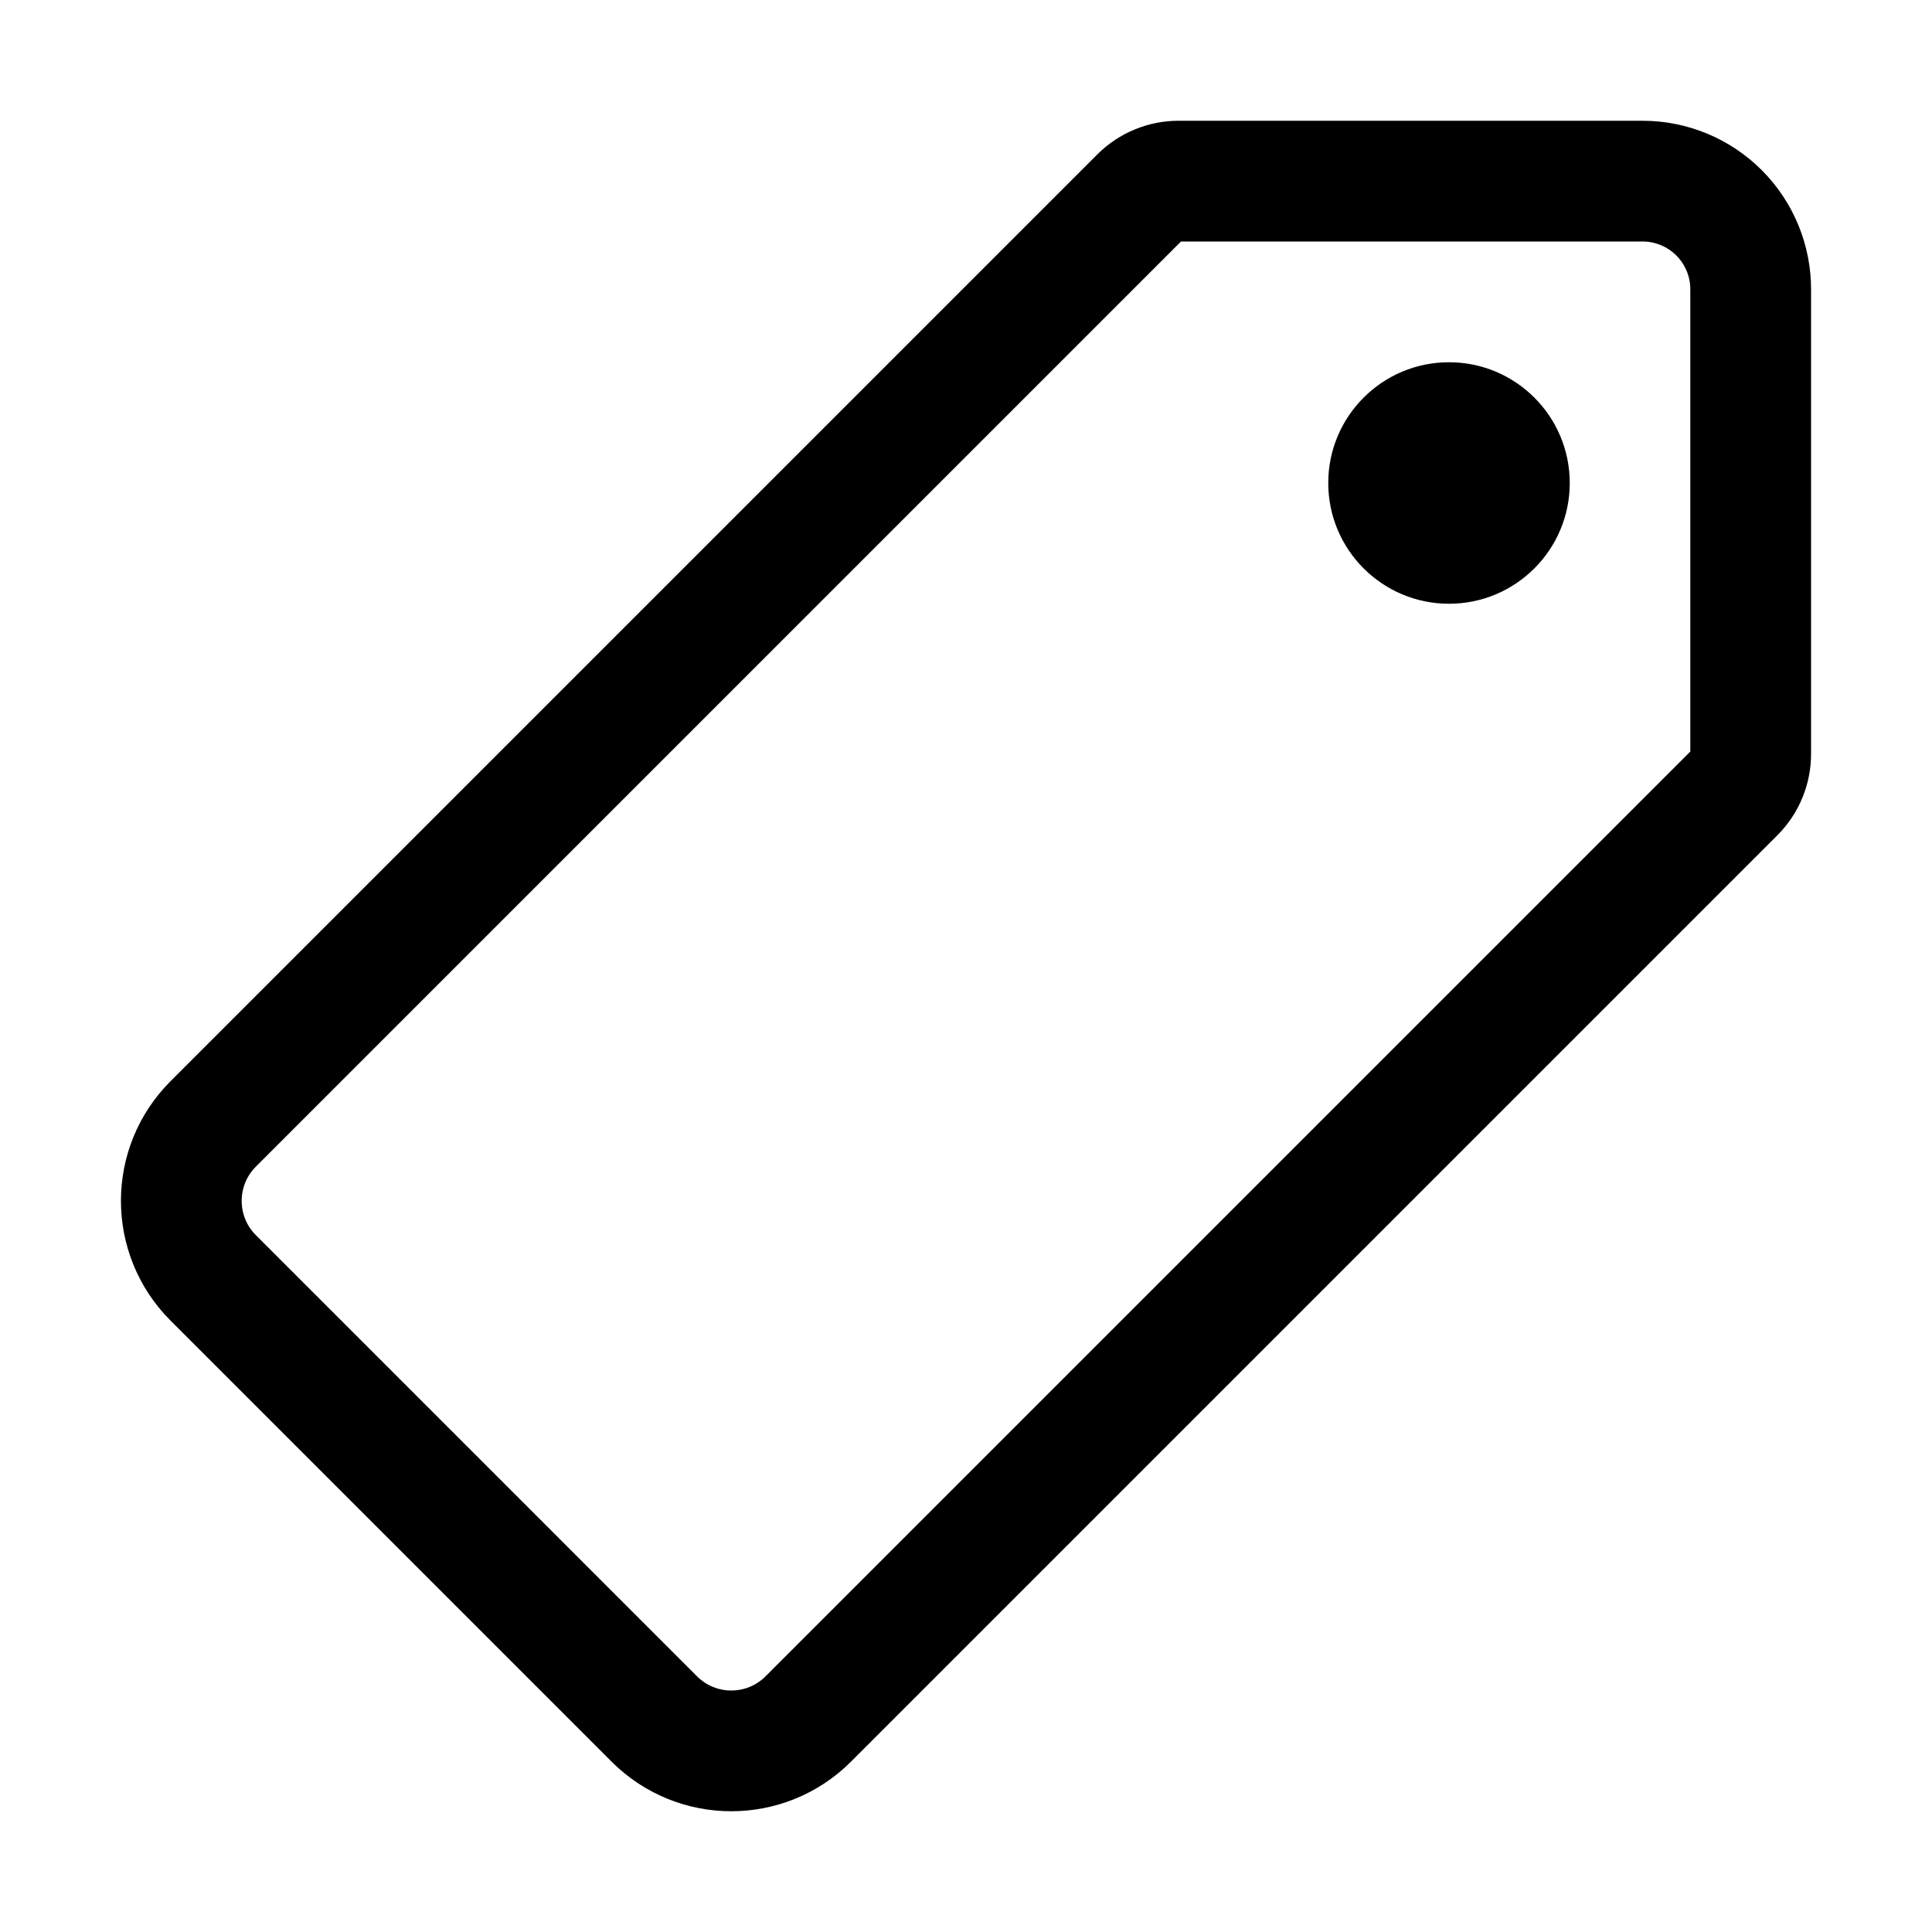
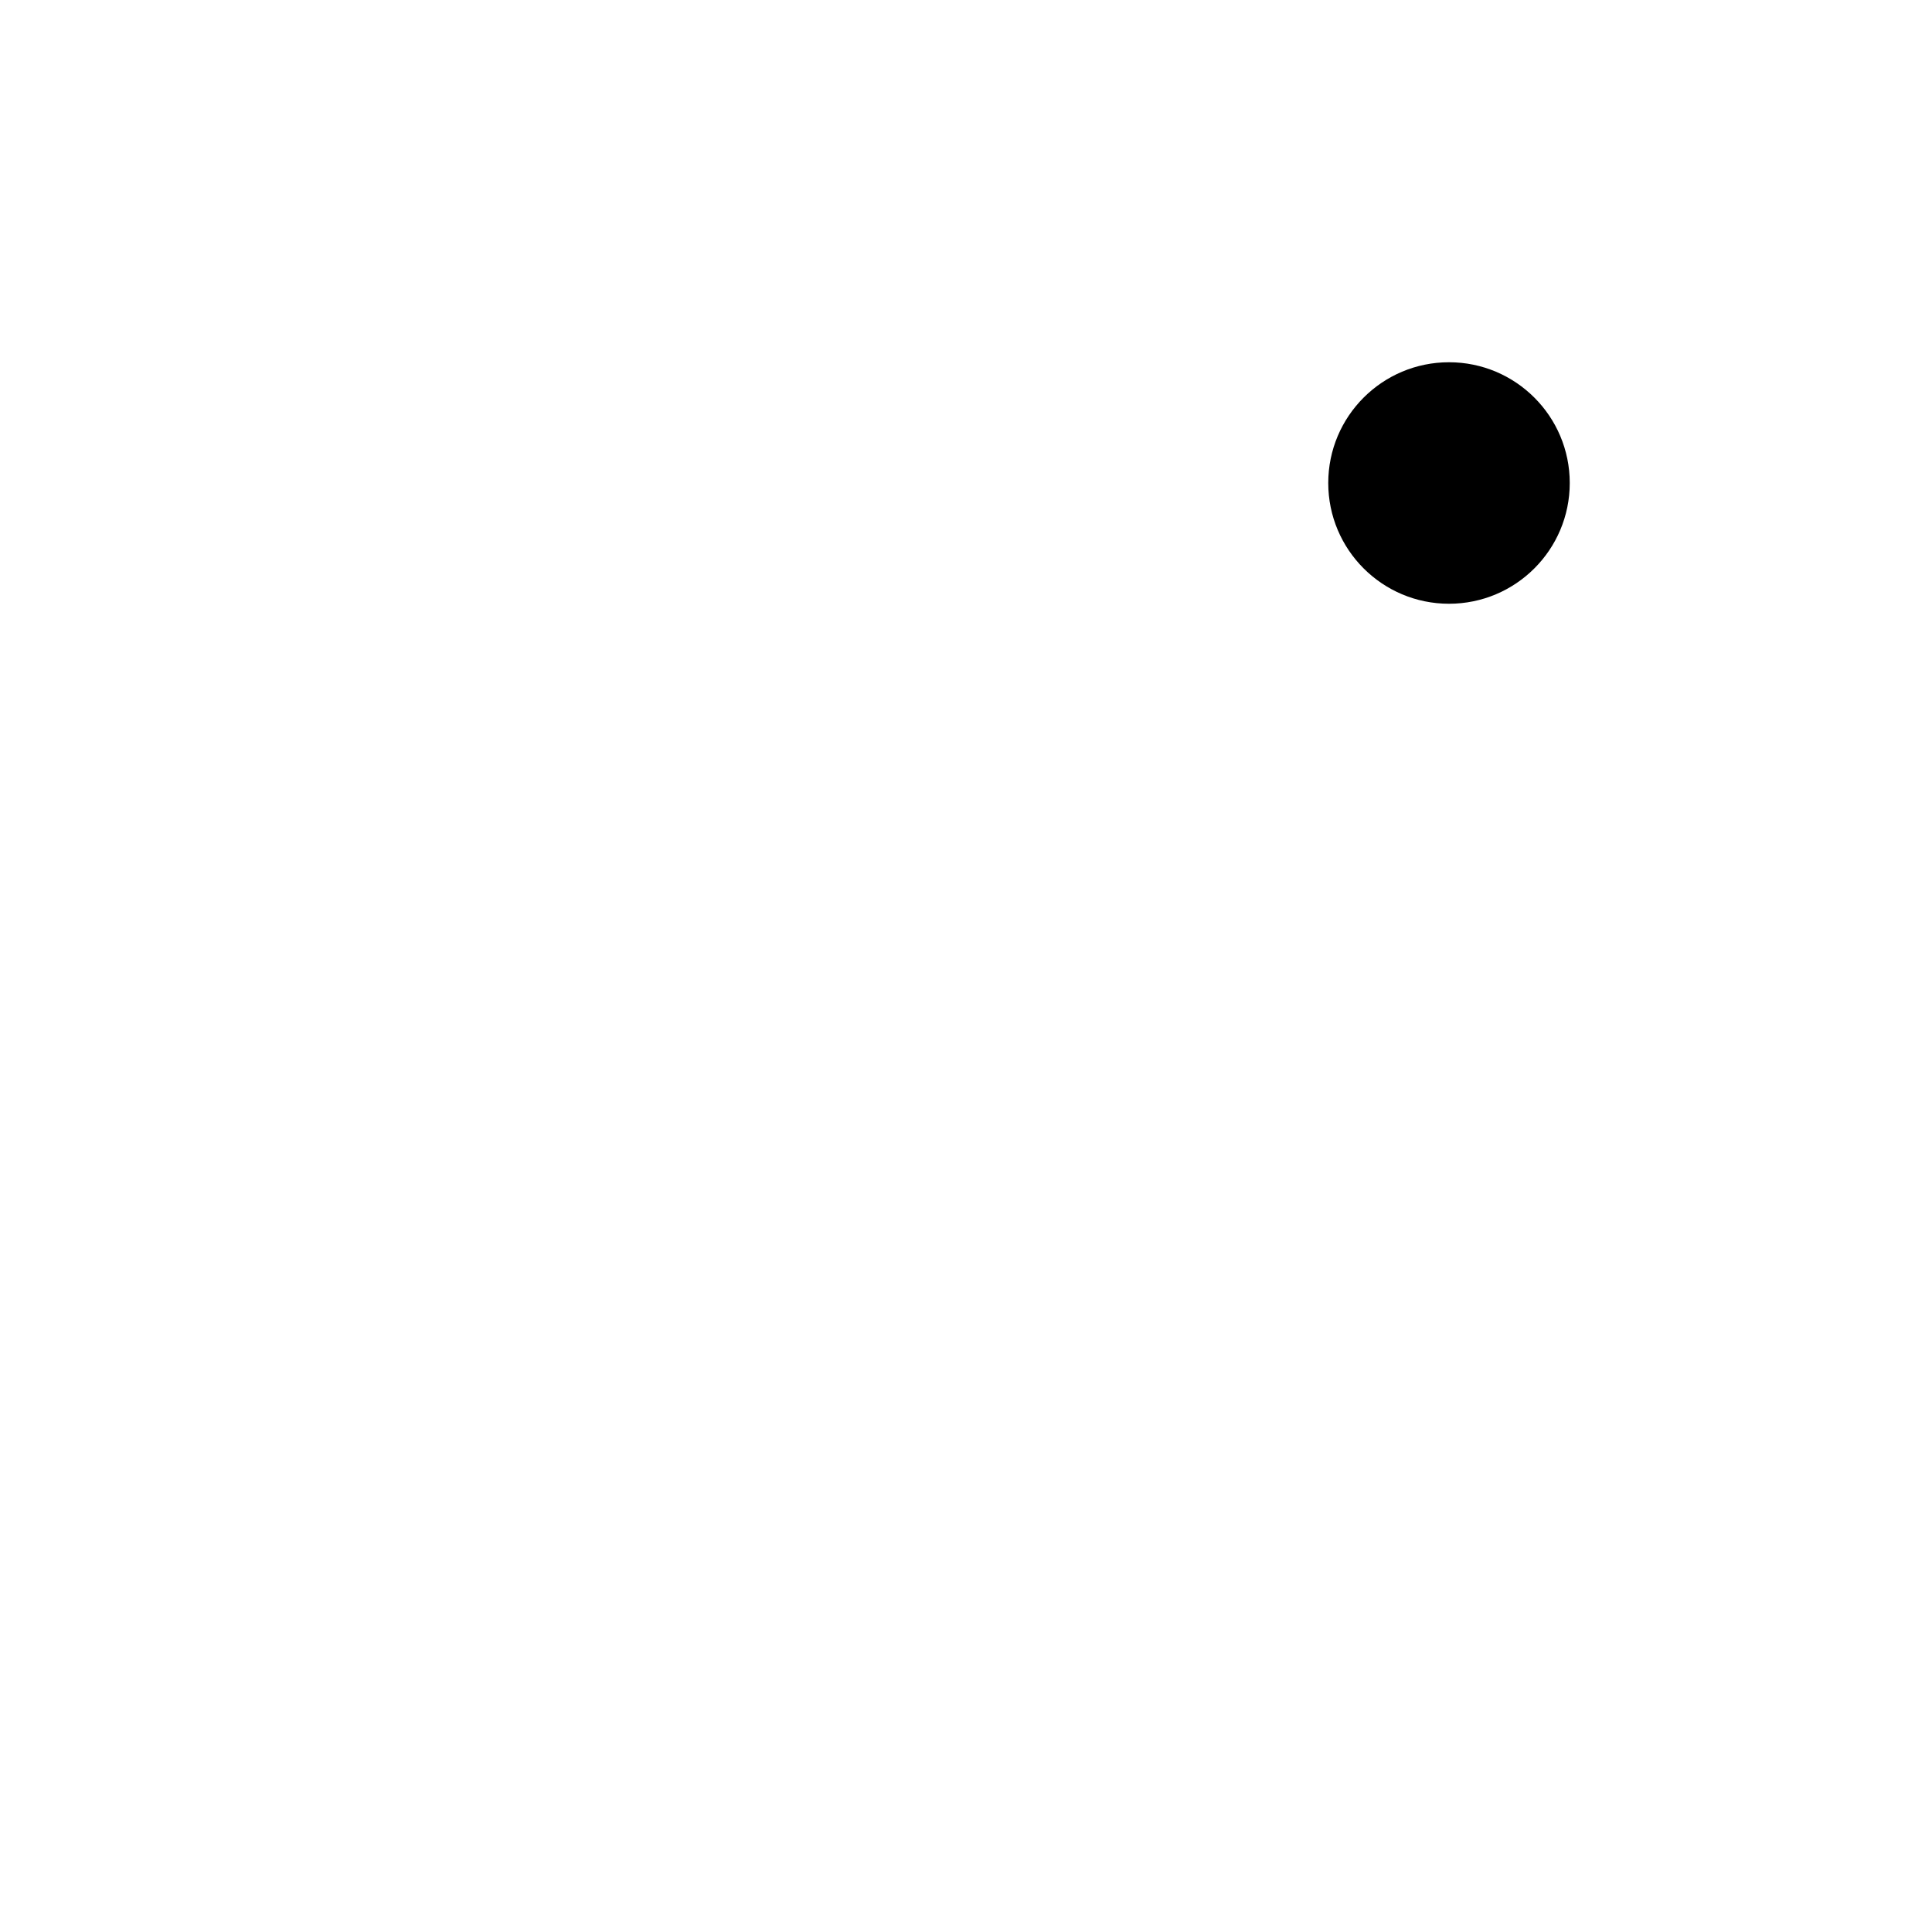
<svg xmlns="http://www.w3.org/2000/svg" width="512" height="512" viewBox="0 0 512 512">
-   <path d="M435.25,48H312.35a14.46,14.46,0,0,0-10.2,4.2L56.45,297.9a28.85,28.85,0,0,0,0,40.7l117,117a28.85,28.85,0,0,0,40.7,0L459.75,210a14.46,14.46,0,0,0,4.2-10.2V76.8A28.66,28.66,0,0,0,435.25,48Z" style="fill:none;stroke:#000;stroke-linecap:round;stroke-linejoin:round;stroke-width:32px" />
+   <path d="M435.25,48H312.35a14.46,14.46,0,0,0-10.2,4.2L56.45,297.9a28.85,28.85,0,0,0,0,40.7l117,117a28.85,28.85,0,0,0,40.7,0L459.75,210a14.46,14.46,0,0,0,4.2-10.2V76.8A28.66,28.66,0,0,0,435.25,48Z" style="fill:none;stroke-linecap:round;stroke-linejoin:round;stroke-width:32px" />
  <path d="M384,160a32,32,0,1,1,32-32A32,32,0,0,1,384,160Z" />
</svg>
